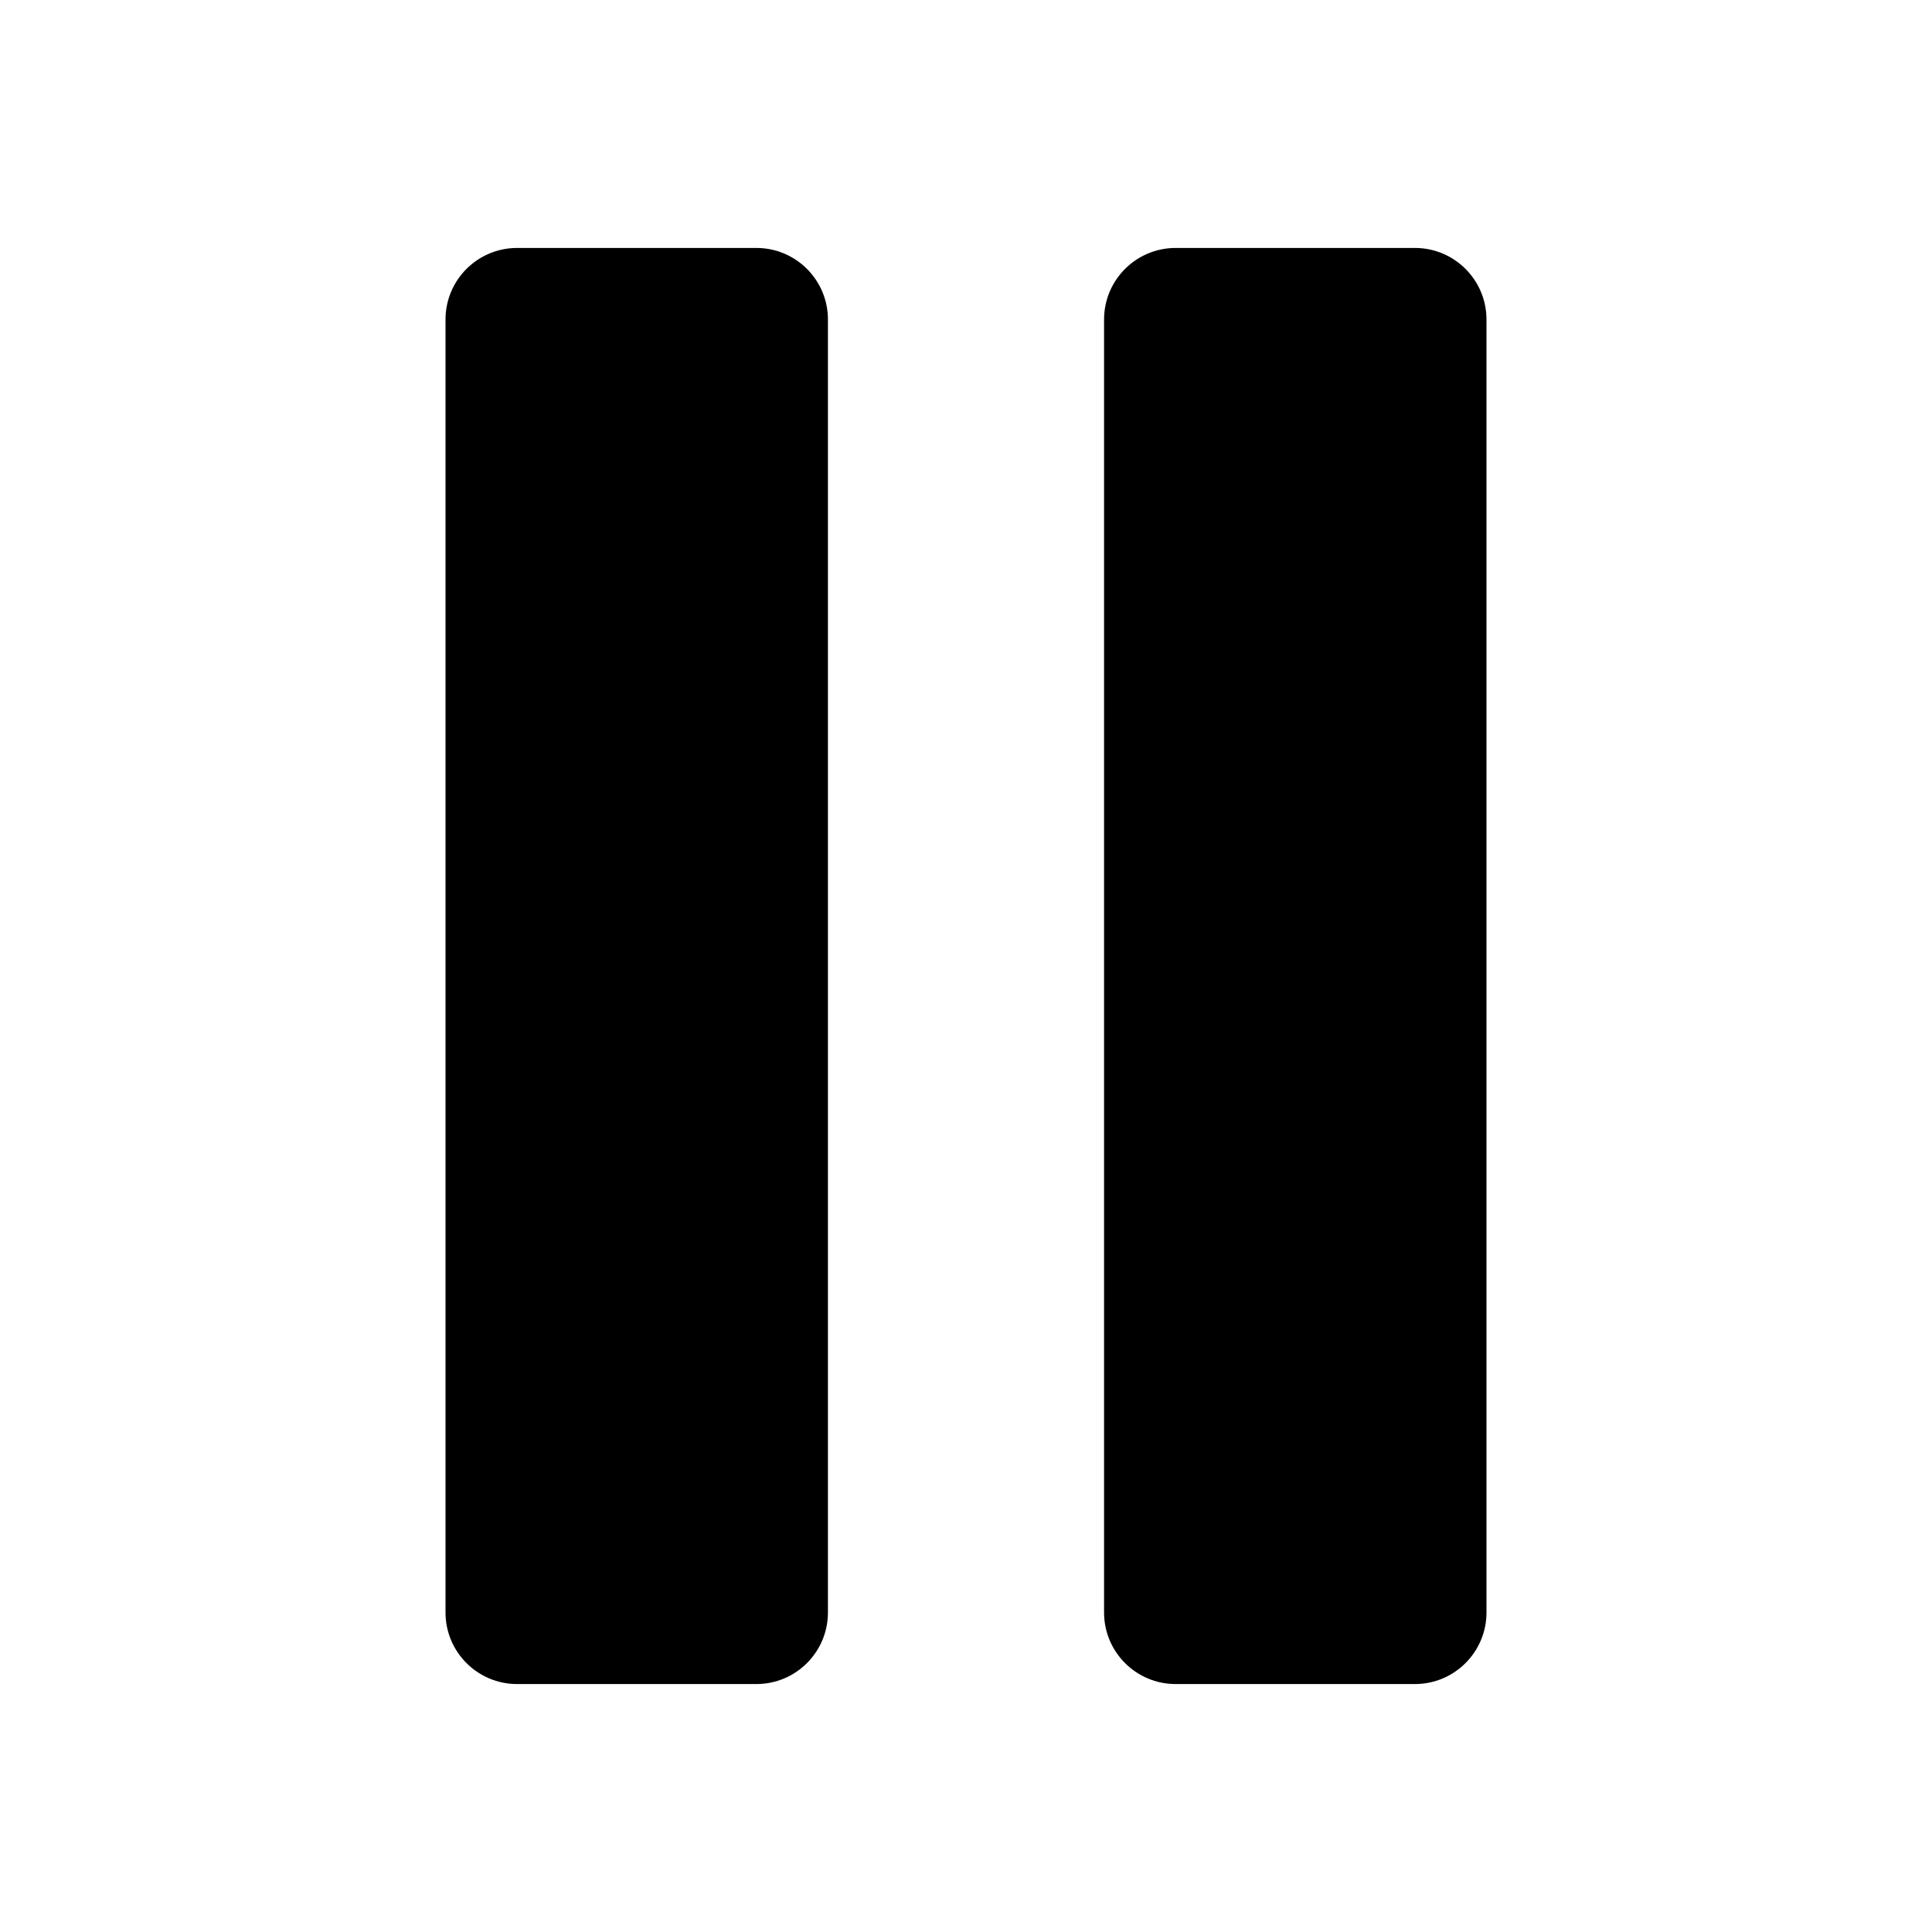
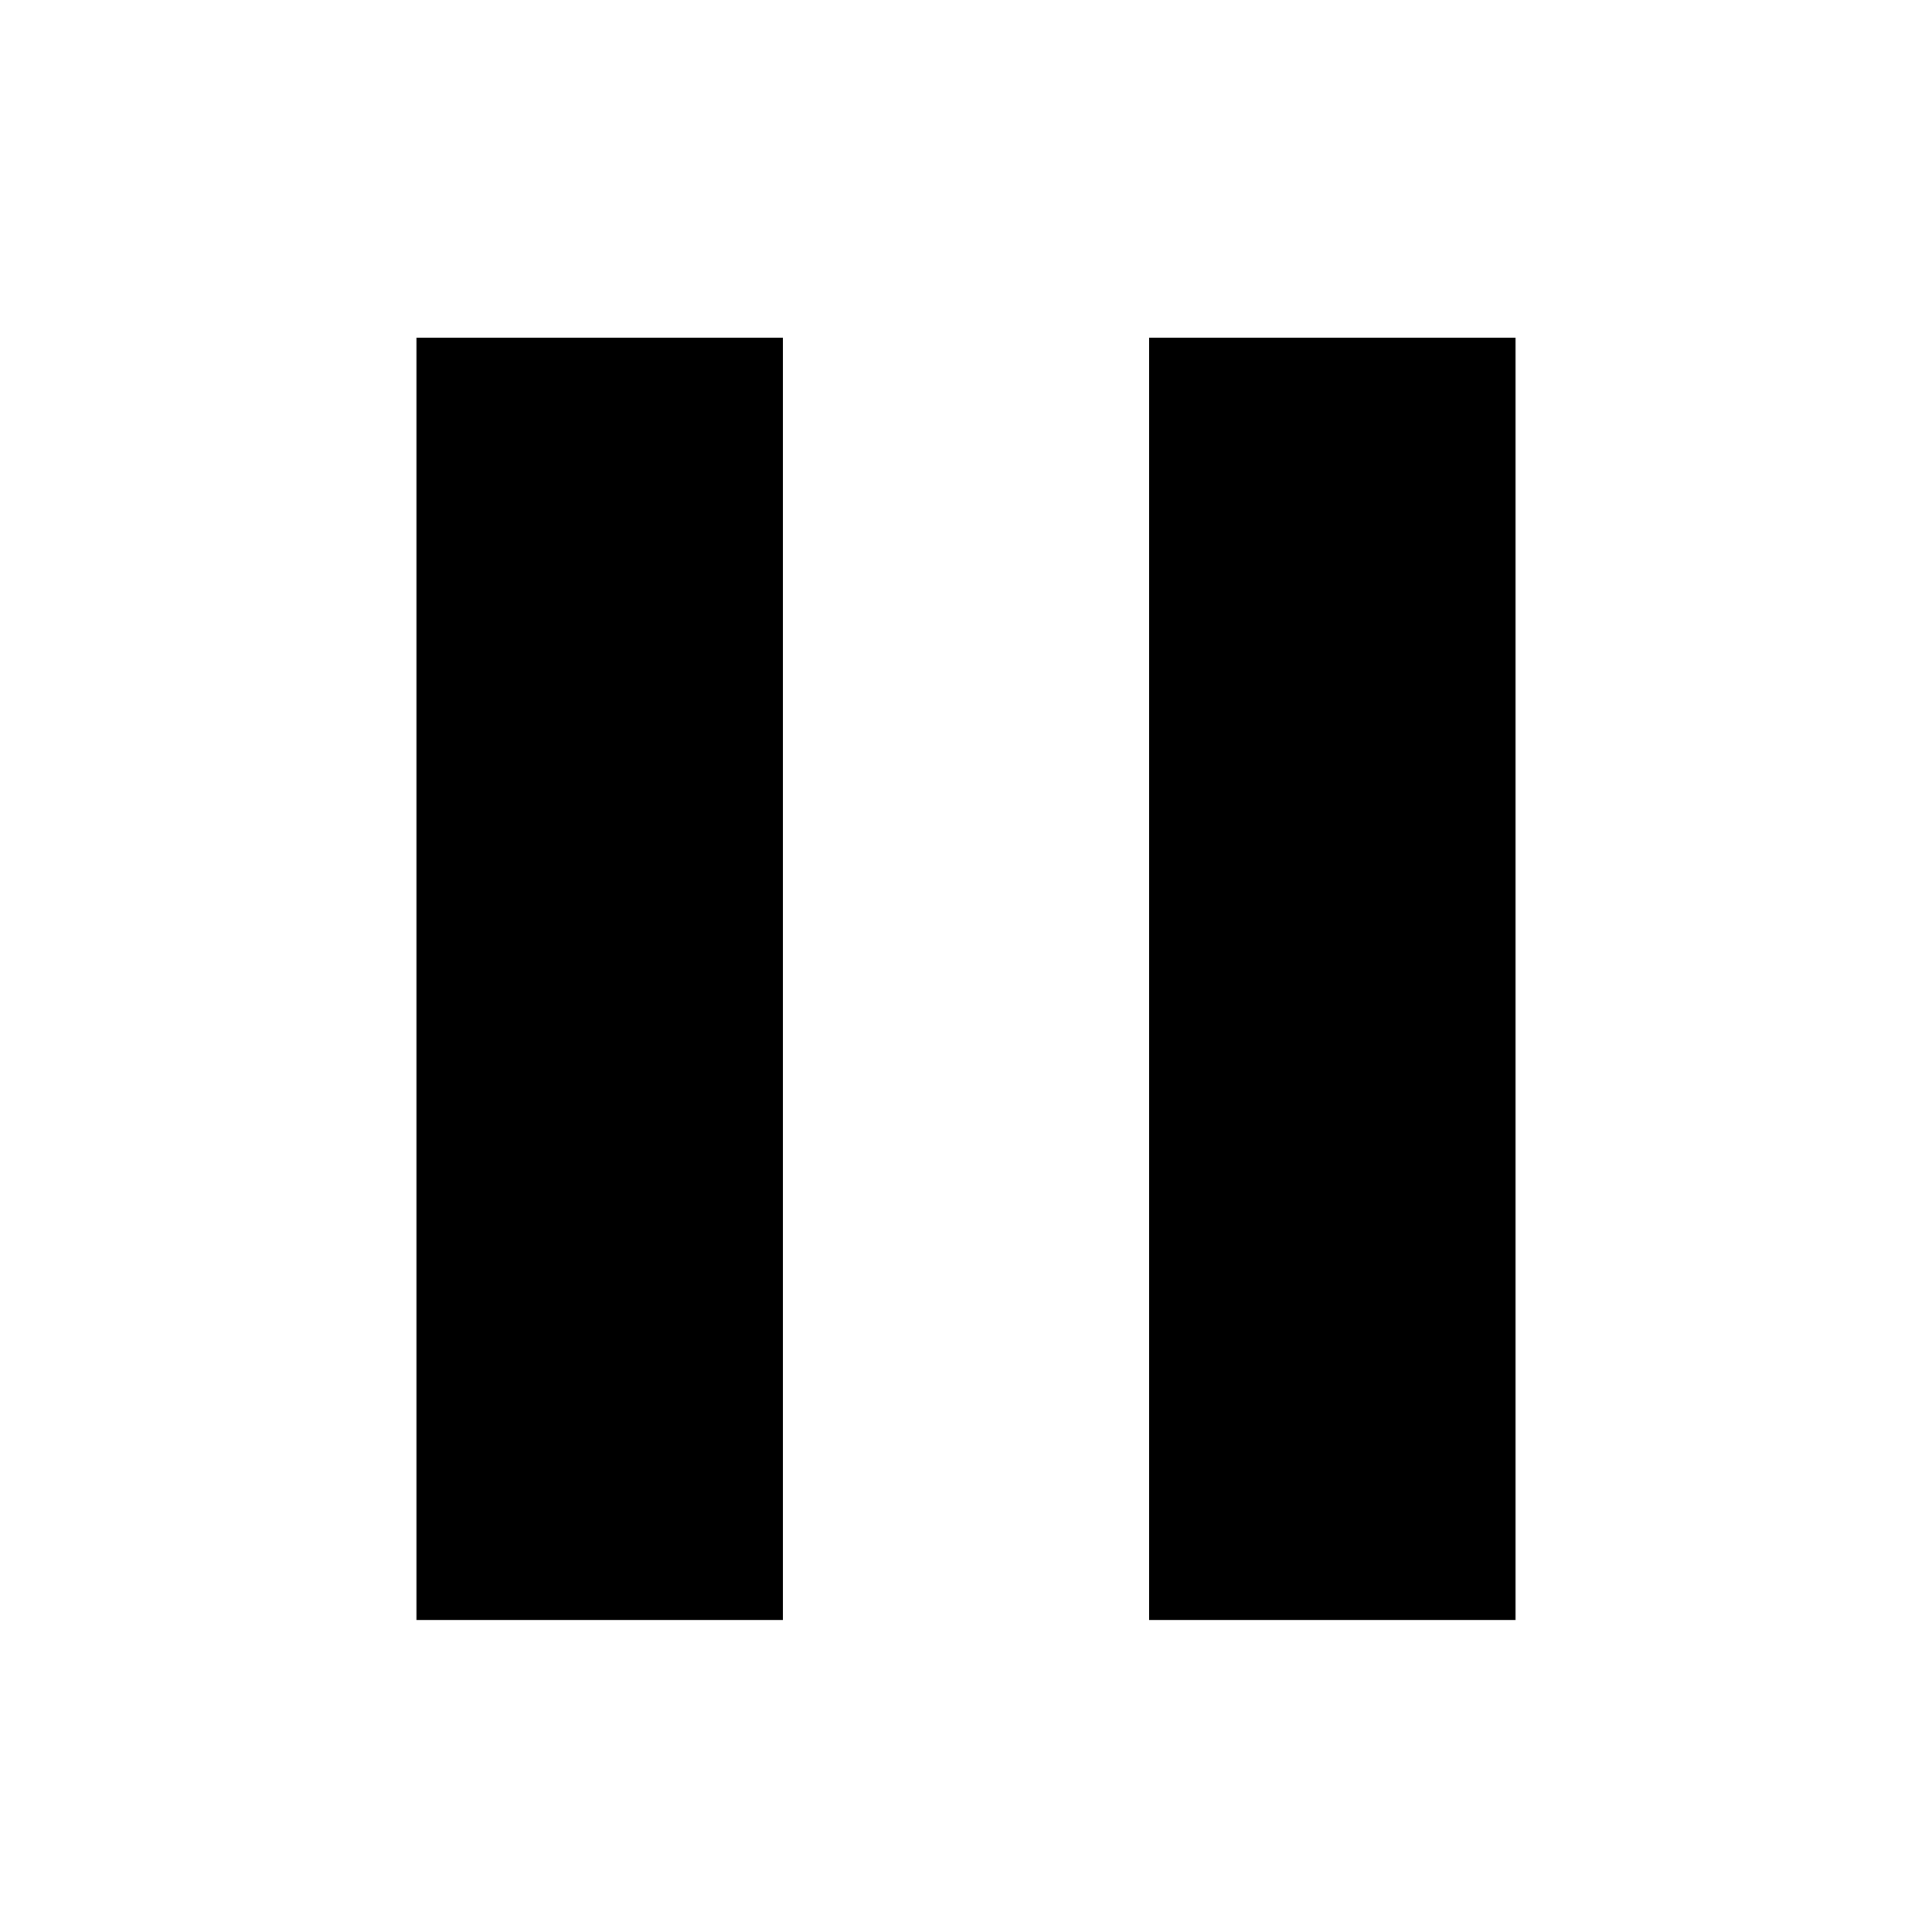
<svg xmlns="http://www.w3.org/2000/svg" class="svg" viewBox="0 0 1024 1024">
  <defs>
    <style />
  </defs>
-   <path d="M749.93 131.417H623.116c-20.953 0-37.938 16.986-37.938 37.939v685.287c0 20.953 16.985 37.938 37.938 37.938H749.93c20.953 0 37.938-16.985 37.938-37.938V169.356c0-20.952-16.985-37.939-37.938-37.939zM400.884 131.417H274.07c-20.953 0-37.938 16.986-37.938 37.939v685.287c0 20.953 16.985 37.938 37.938 37.938h126.814c20.953 0 37.938-16.985 37.938-37.938V169.356c0-20.952-16.985-37.939-37.938-37.939z" />
+   <path d="M609.09 858.613h194.181V178.98h-194.18M220.728 858.613h194.18V178.98H220.73v679.633z" />
</svg>
